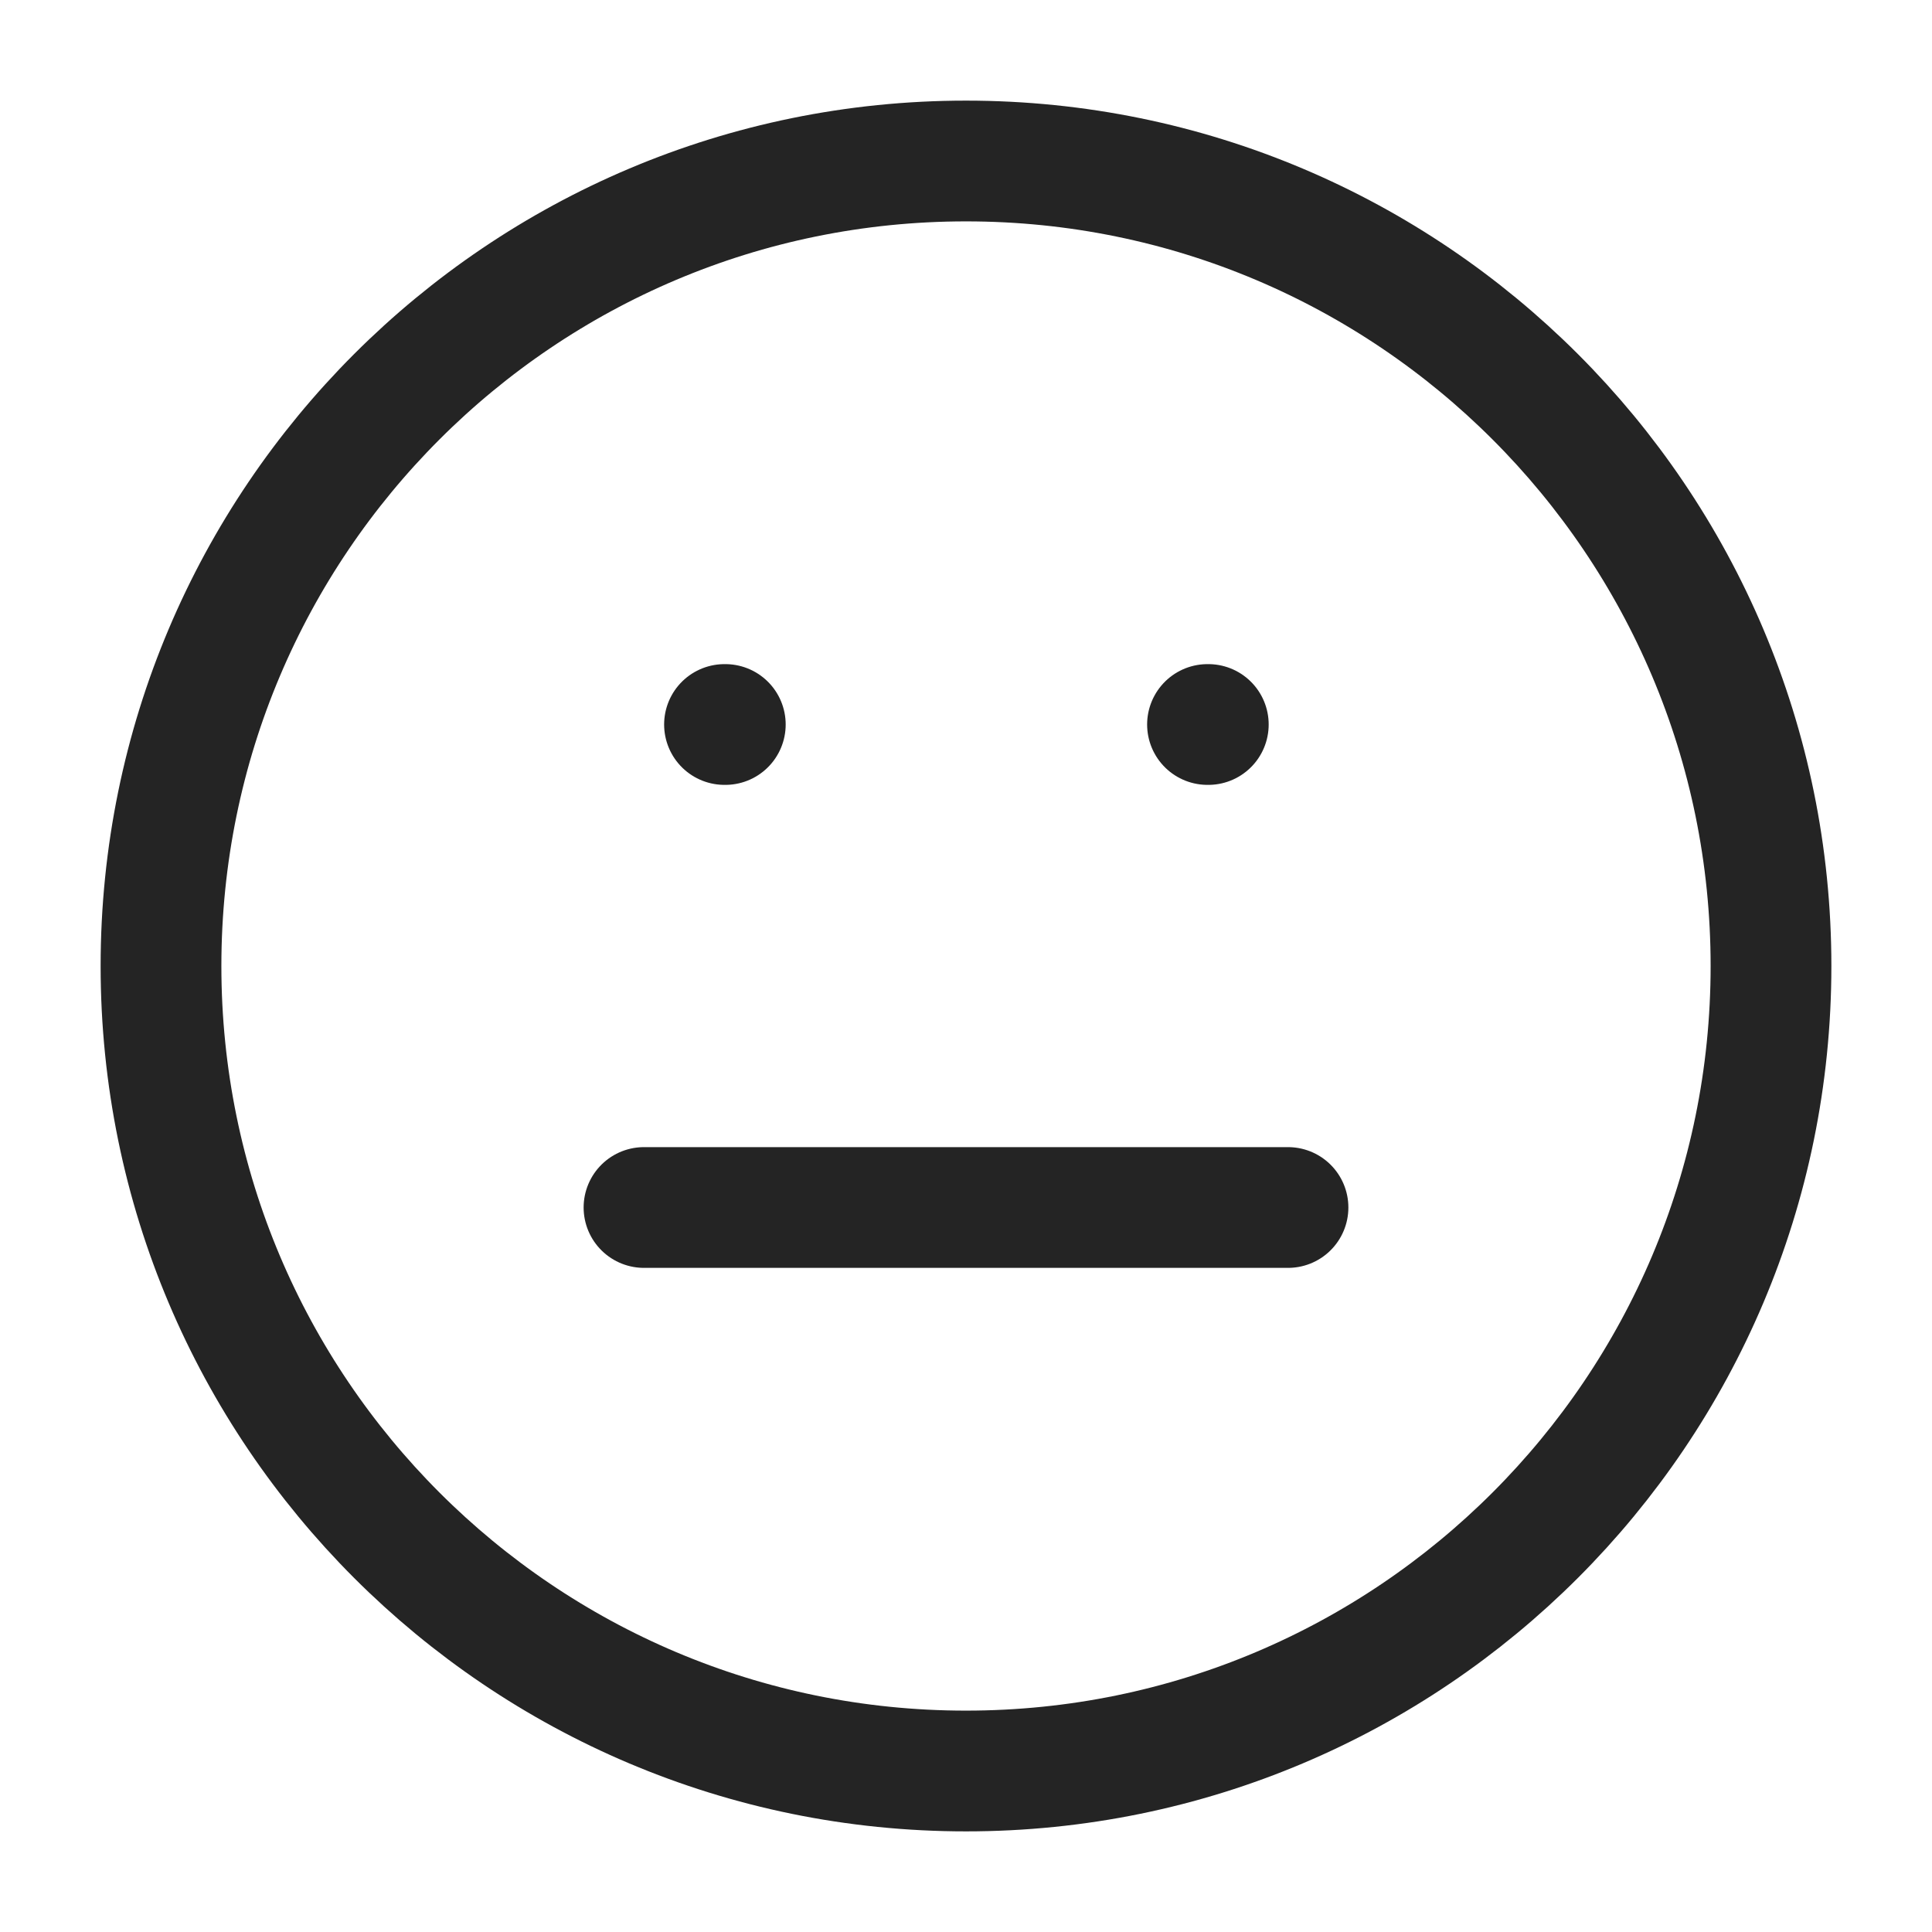
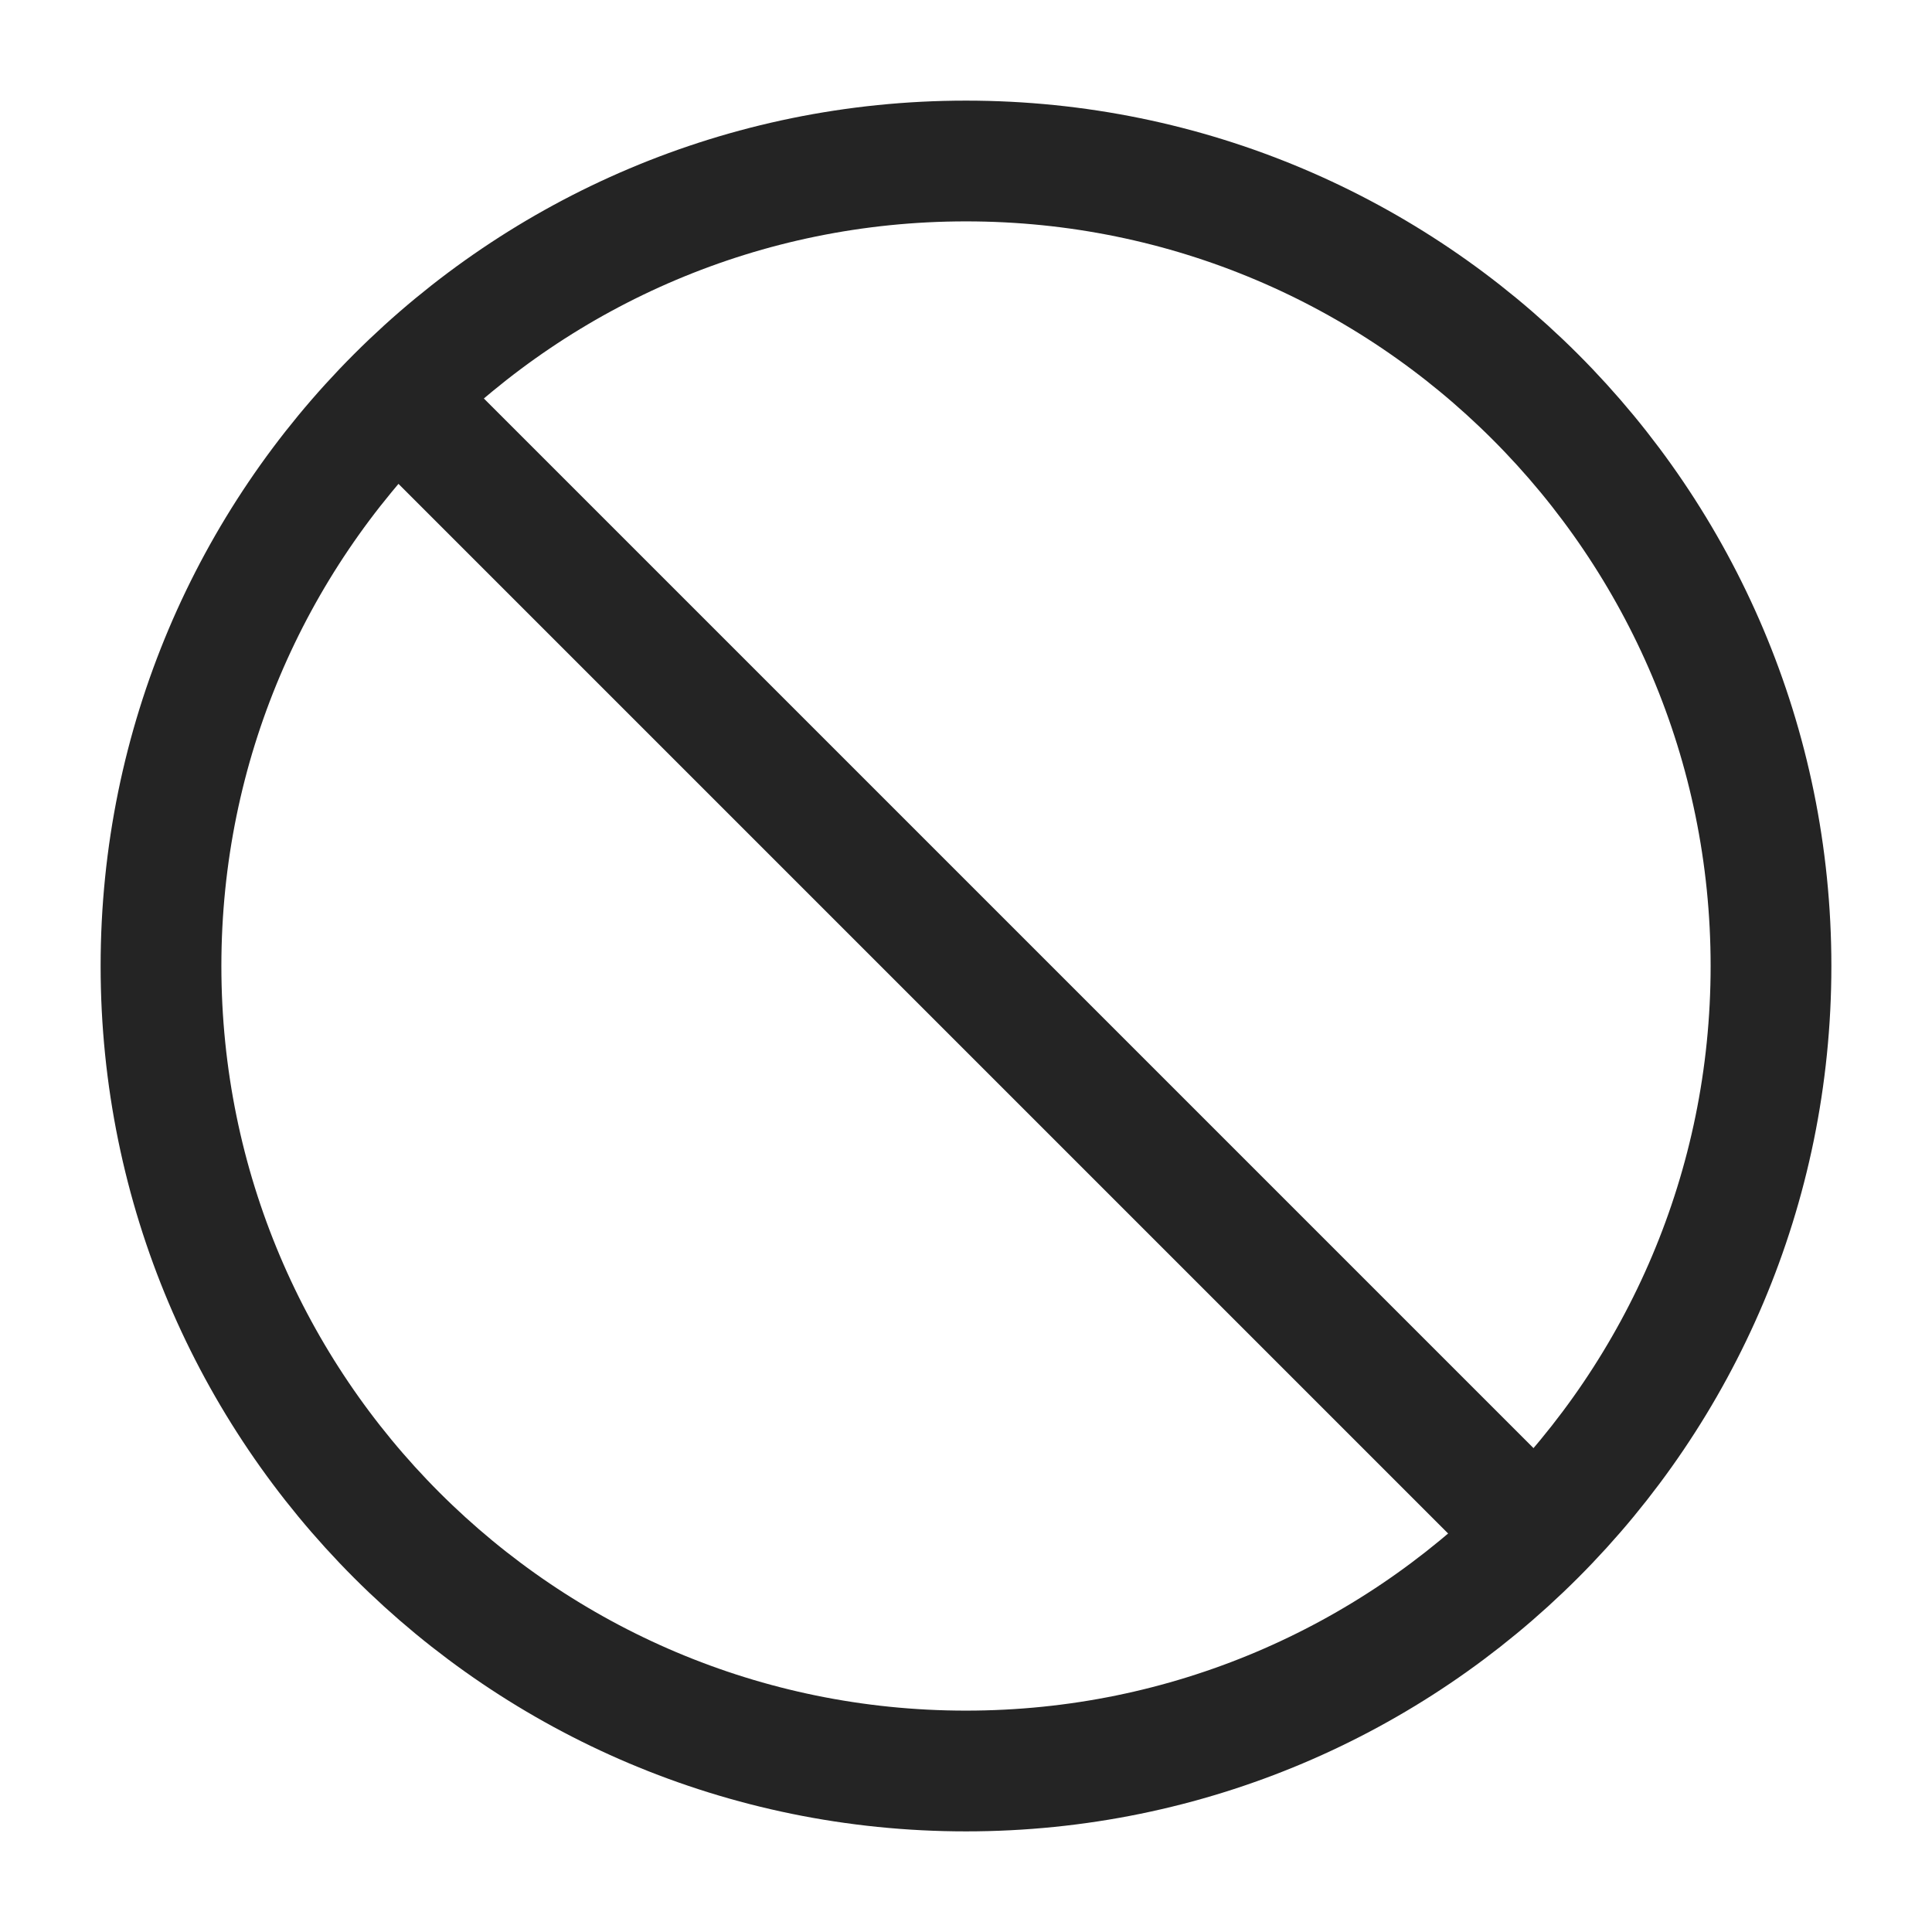
<svg xmlns="http://www.w3.org/2000/svg" width="24" height="24" viewBox="0 0 24 24" fill="none">
  <path d="M12 22C17.523 22 22 17.523 22 12C22 6.477 17.523 2 12 2C6.477 2 2 6.477 2 12C2 17.523 6.477 22 12 22Z" stroke="#242424" stroke-width="1.5" stroke-linecap="round" stroke-linejoin="round" />
-   <path d="M8 15H16" stroke="#242424" stroke-width="1.5" stroke-linecap="round" stroke-linejoin="round" />
-   <path d="M9 9H9.01" stroke="#242424" stroke-width="1.5" stroke-linecap="round" stroke-linejoin="round" />
-   <path d="M15 9H15.01" stroke="#242424" stroke-width="1.5" stroke-linecap="round" stroke-linejoin="round" />
+   <path d="M5 5L19 19" stroke="#242424" stroke-width="1.5" stroke-linecap="round" stroke-linejoin="round" />
</svg>
